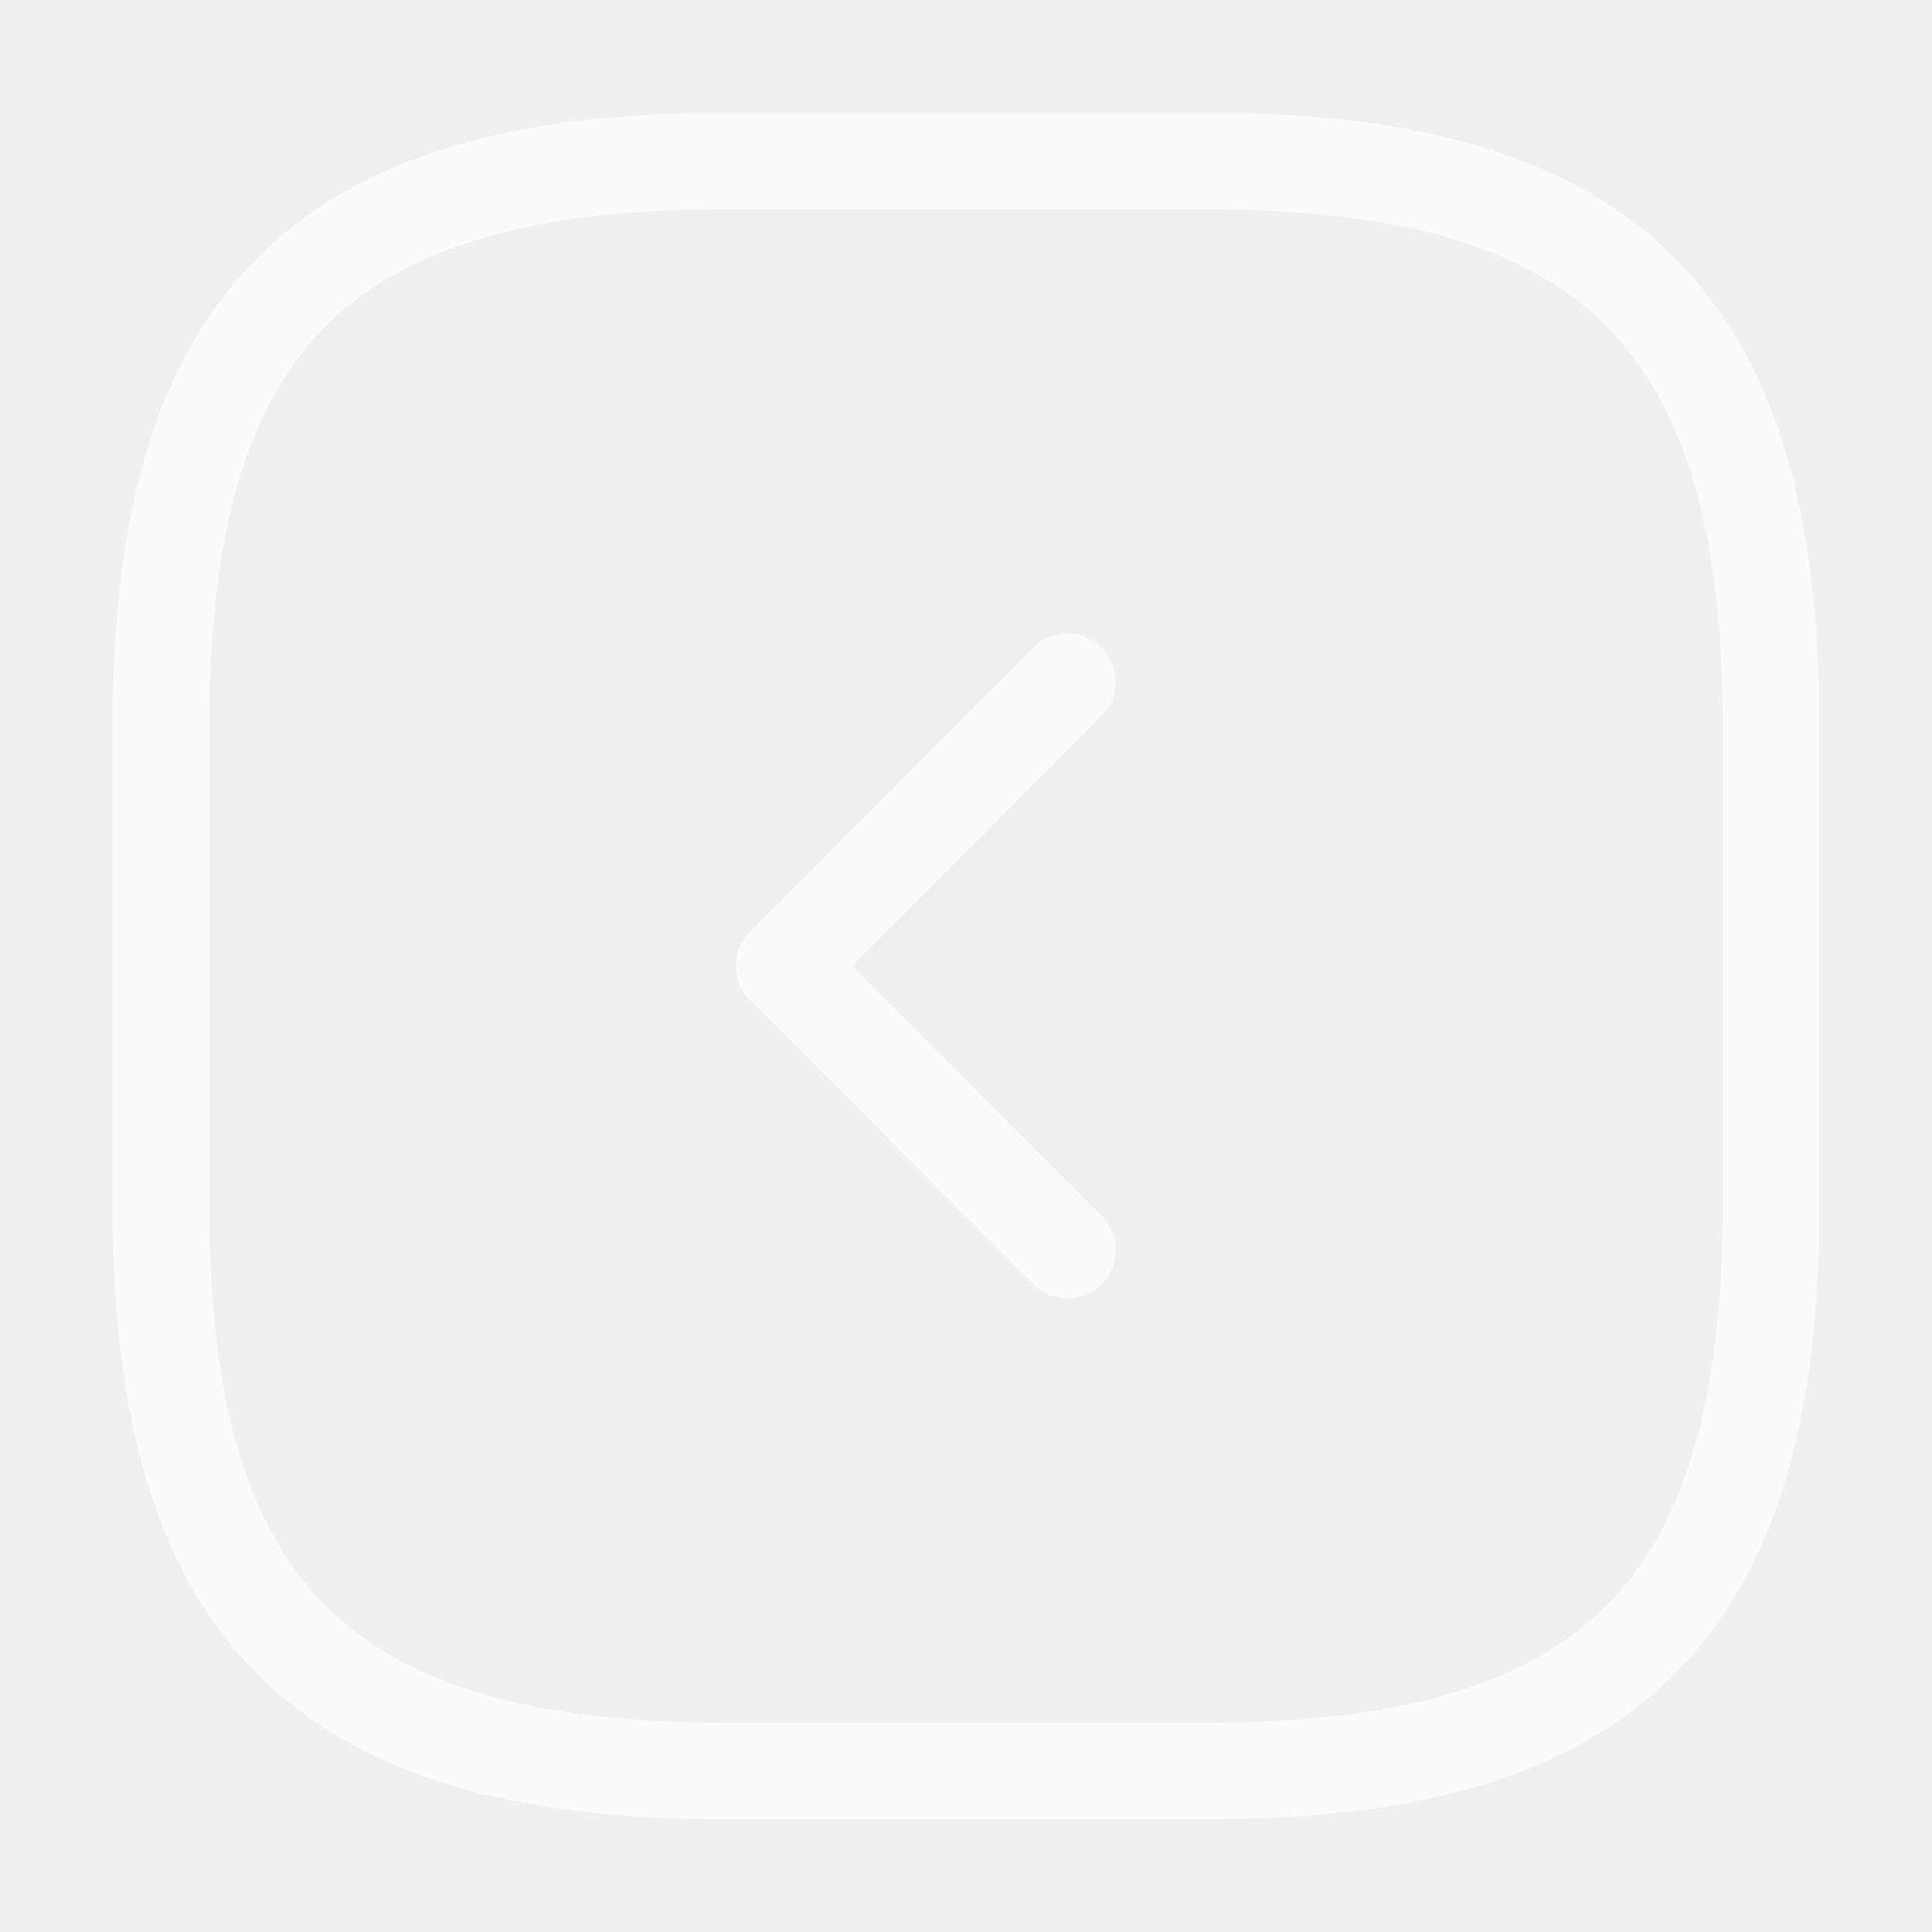
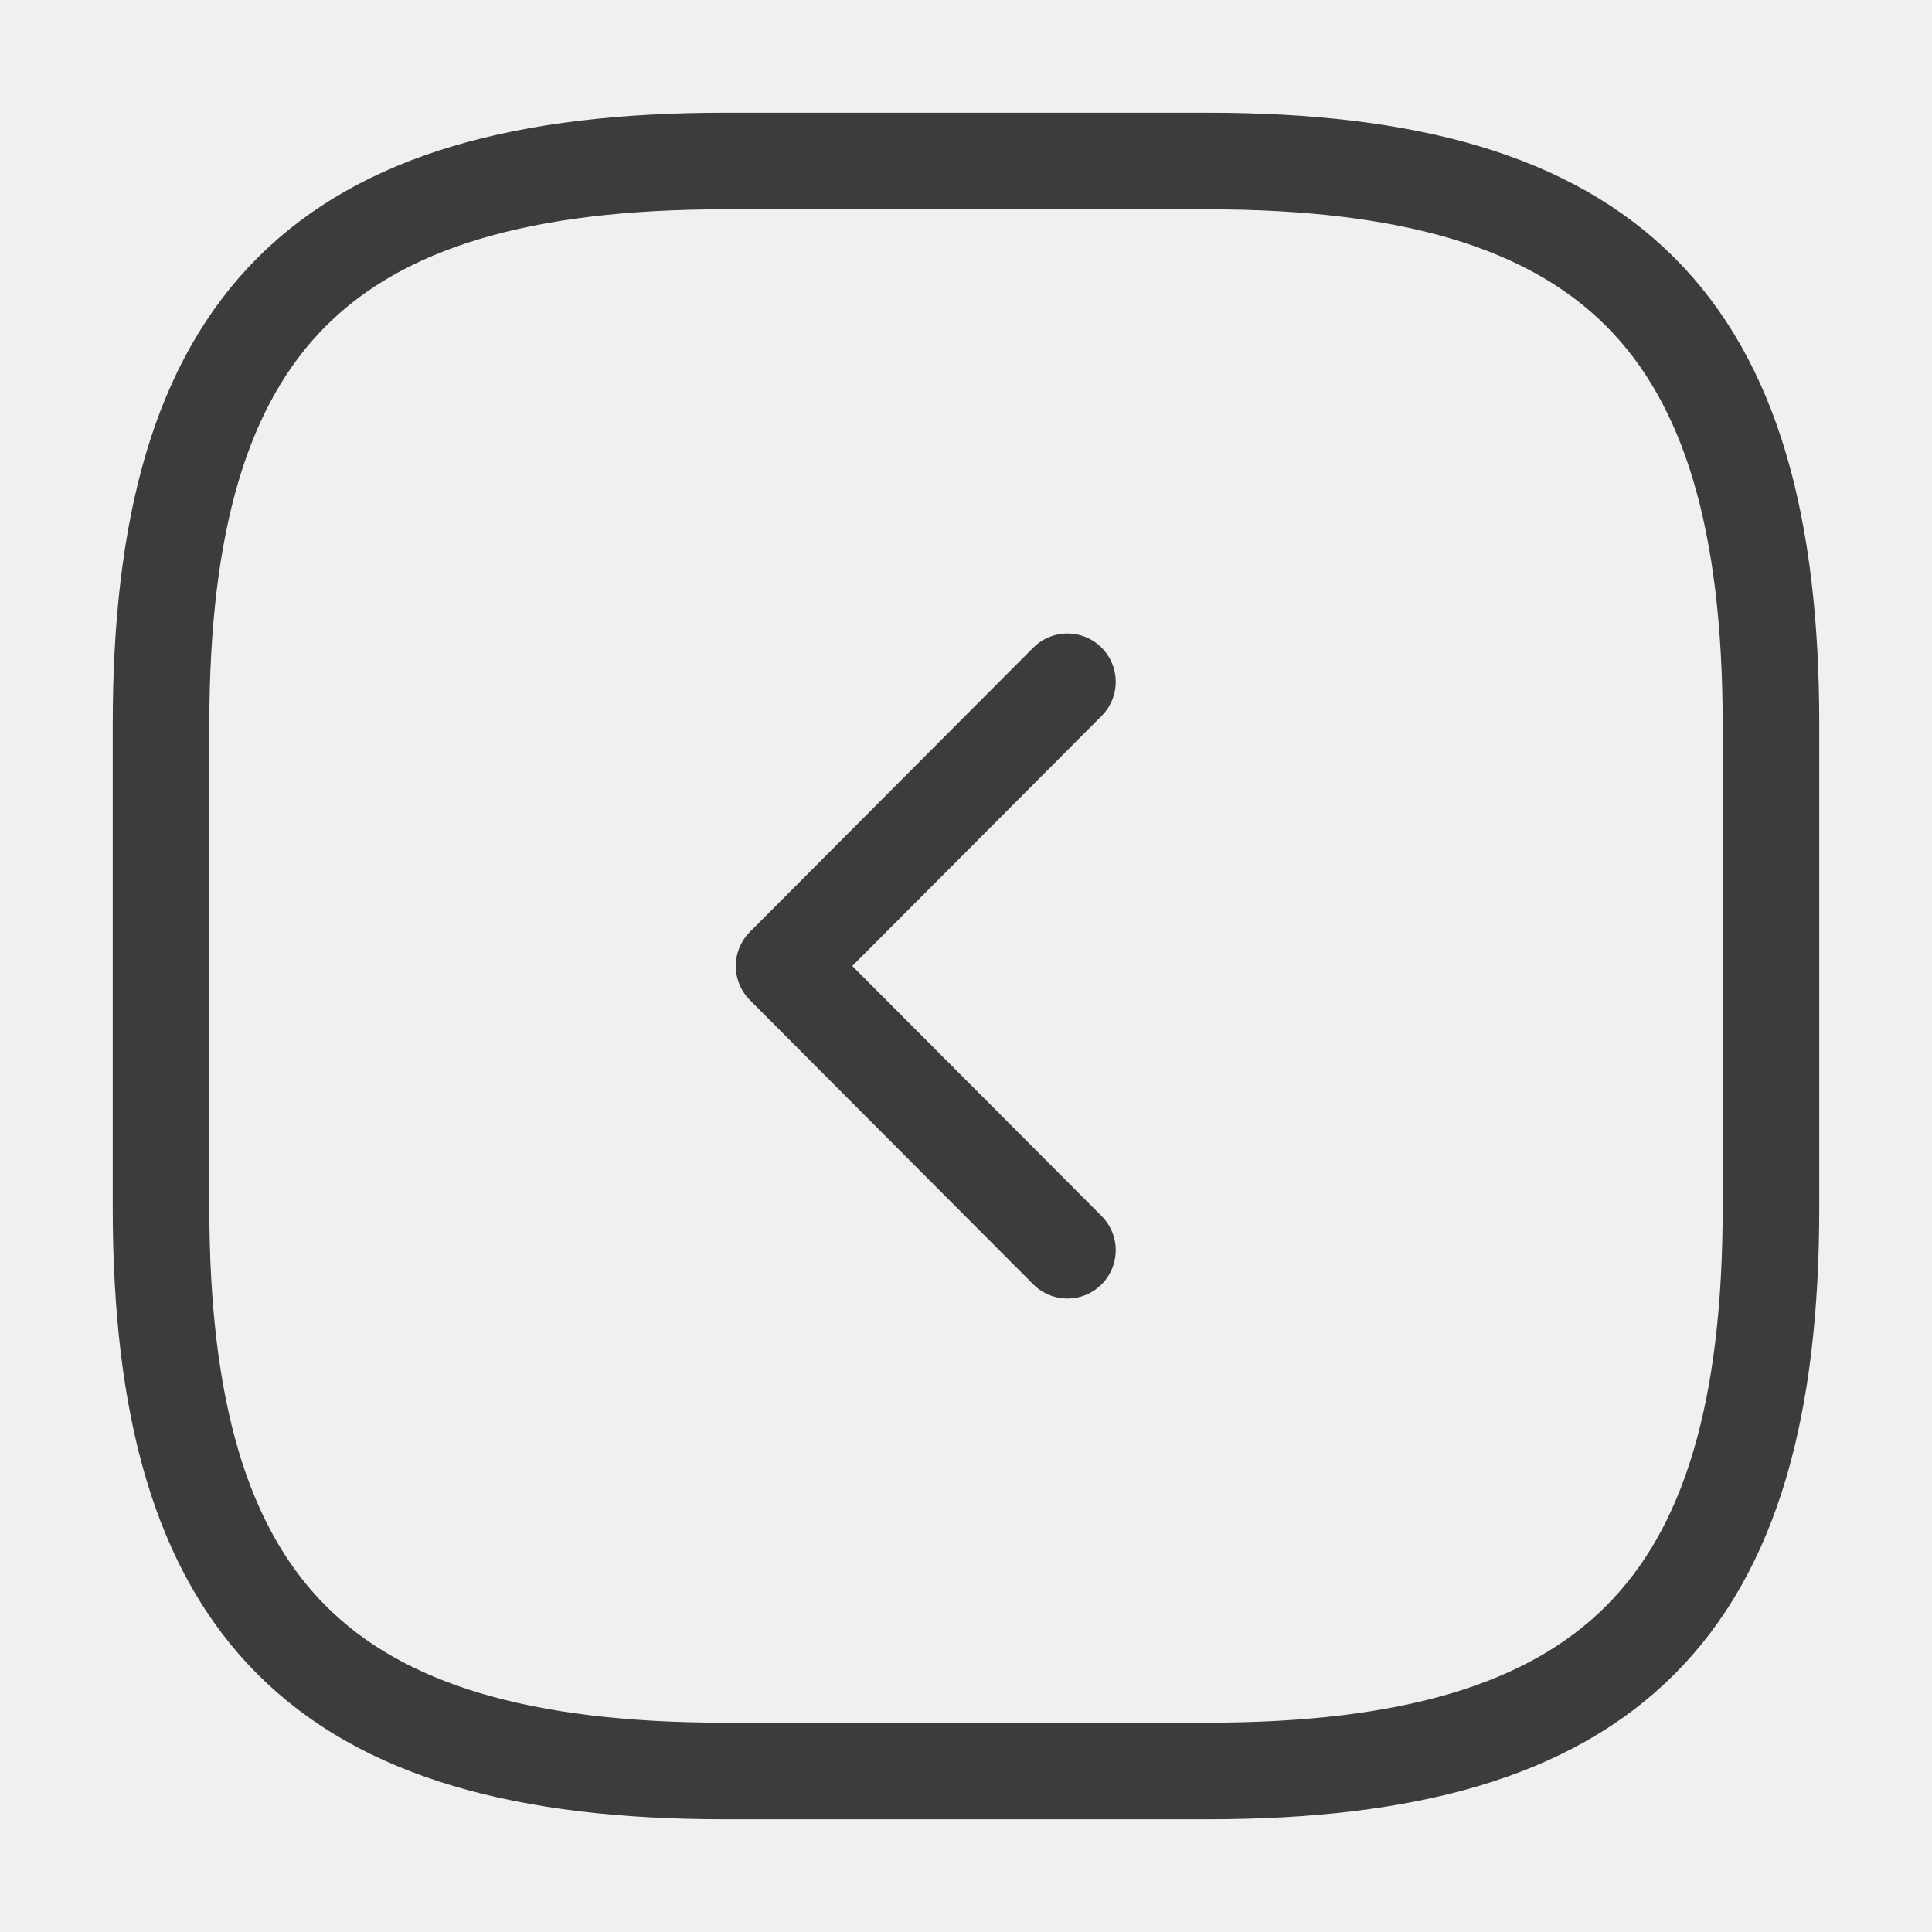
<svg xmlns="http://www.w3.org/2000/svg" width="20" height="20" viewBox="0 0 20 20" fill="none">
-   <path d="M7.5 18.333H12.5C16.667 18.333 18.333 16.667 18.333 12.5V7.5C18.333 3.333 16.667 1.667 12.5 1.667H7.5C3.333 1.667 1.667 3.333 1.667 7.5V12.5C1.667 16.667 3.333 18.333 7.5 18.333Z" stroke="white" stroke-opacity="0.75" stroke-linecap="round" stroke-linejoin="round" />
-   <path d="M11.05 12.942L8.117 10L11.05 7.058" stroke="white" stroke-opacity="0.75" stroke-linecap="round" stroke-linejoin="round" />
+   <path d="M7.5 18.333H12.5C16.667 18.333 18.333 16.667 18.333 12.5V7.5C18.333 3.333 16.667 1.667 12.5 1.667H7.5C3.333 1.667 1.667 3.333 1.667 7.5V12.5C1.667 16.667 3.333 18.333 7.5 18.333Z" stroke="currentColor" stroke-opacity="0.75" stroke-linecap="round" stroke-linejoin="round" />
+   <path d="M11.05 12.942L8.117 10L11.05 7.058" stroke="currentColor" stroke-opacity="0.75" stroke-linecap="round" stroke-linejoin="round" />
</svg>
